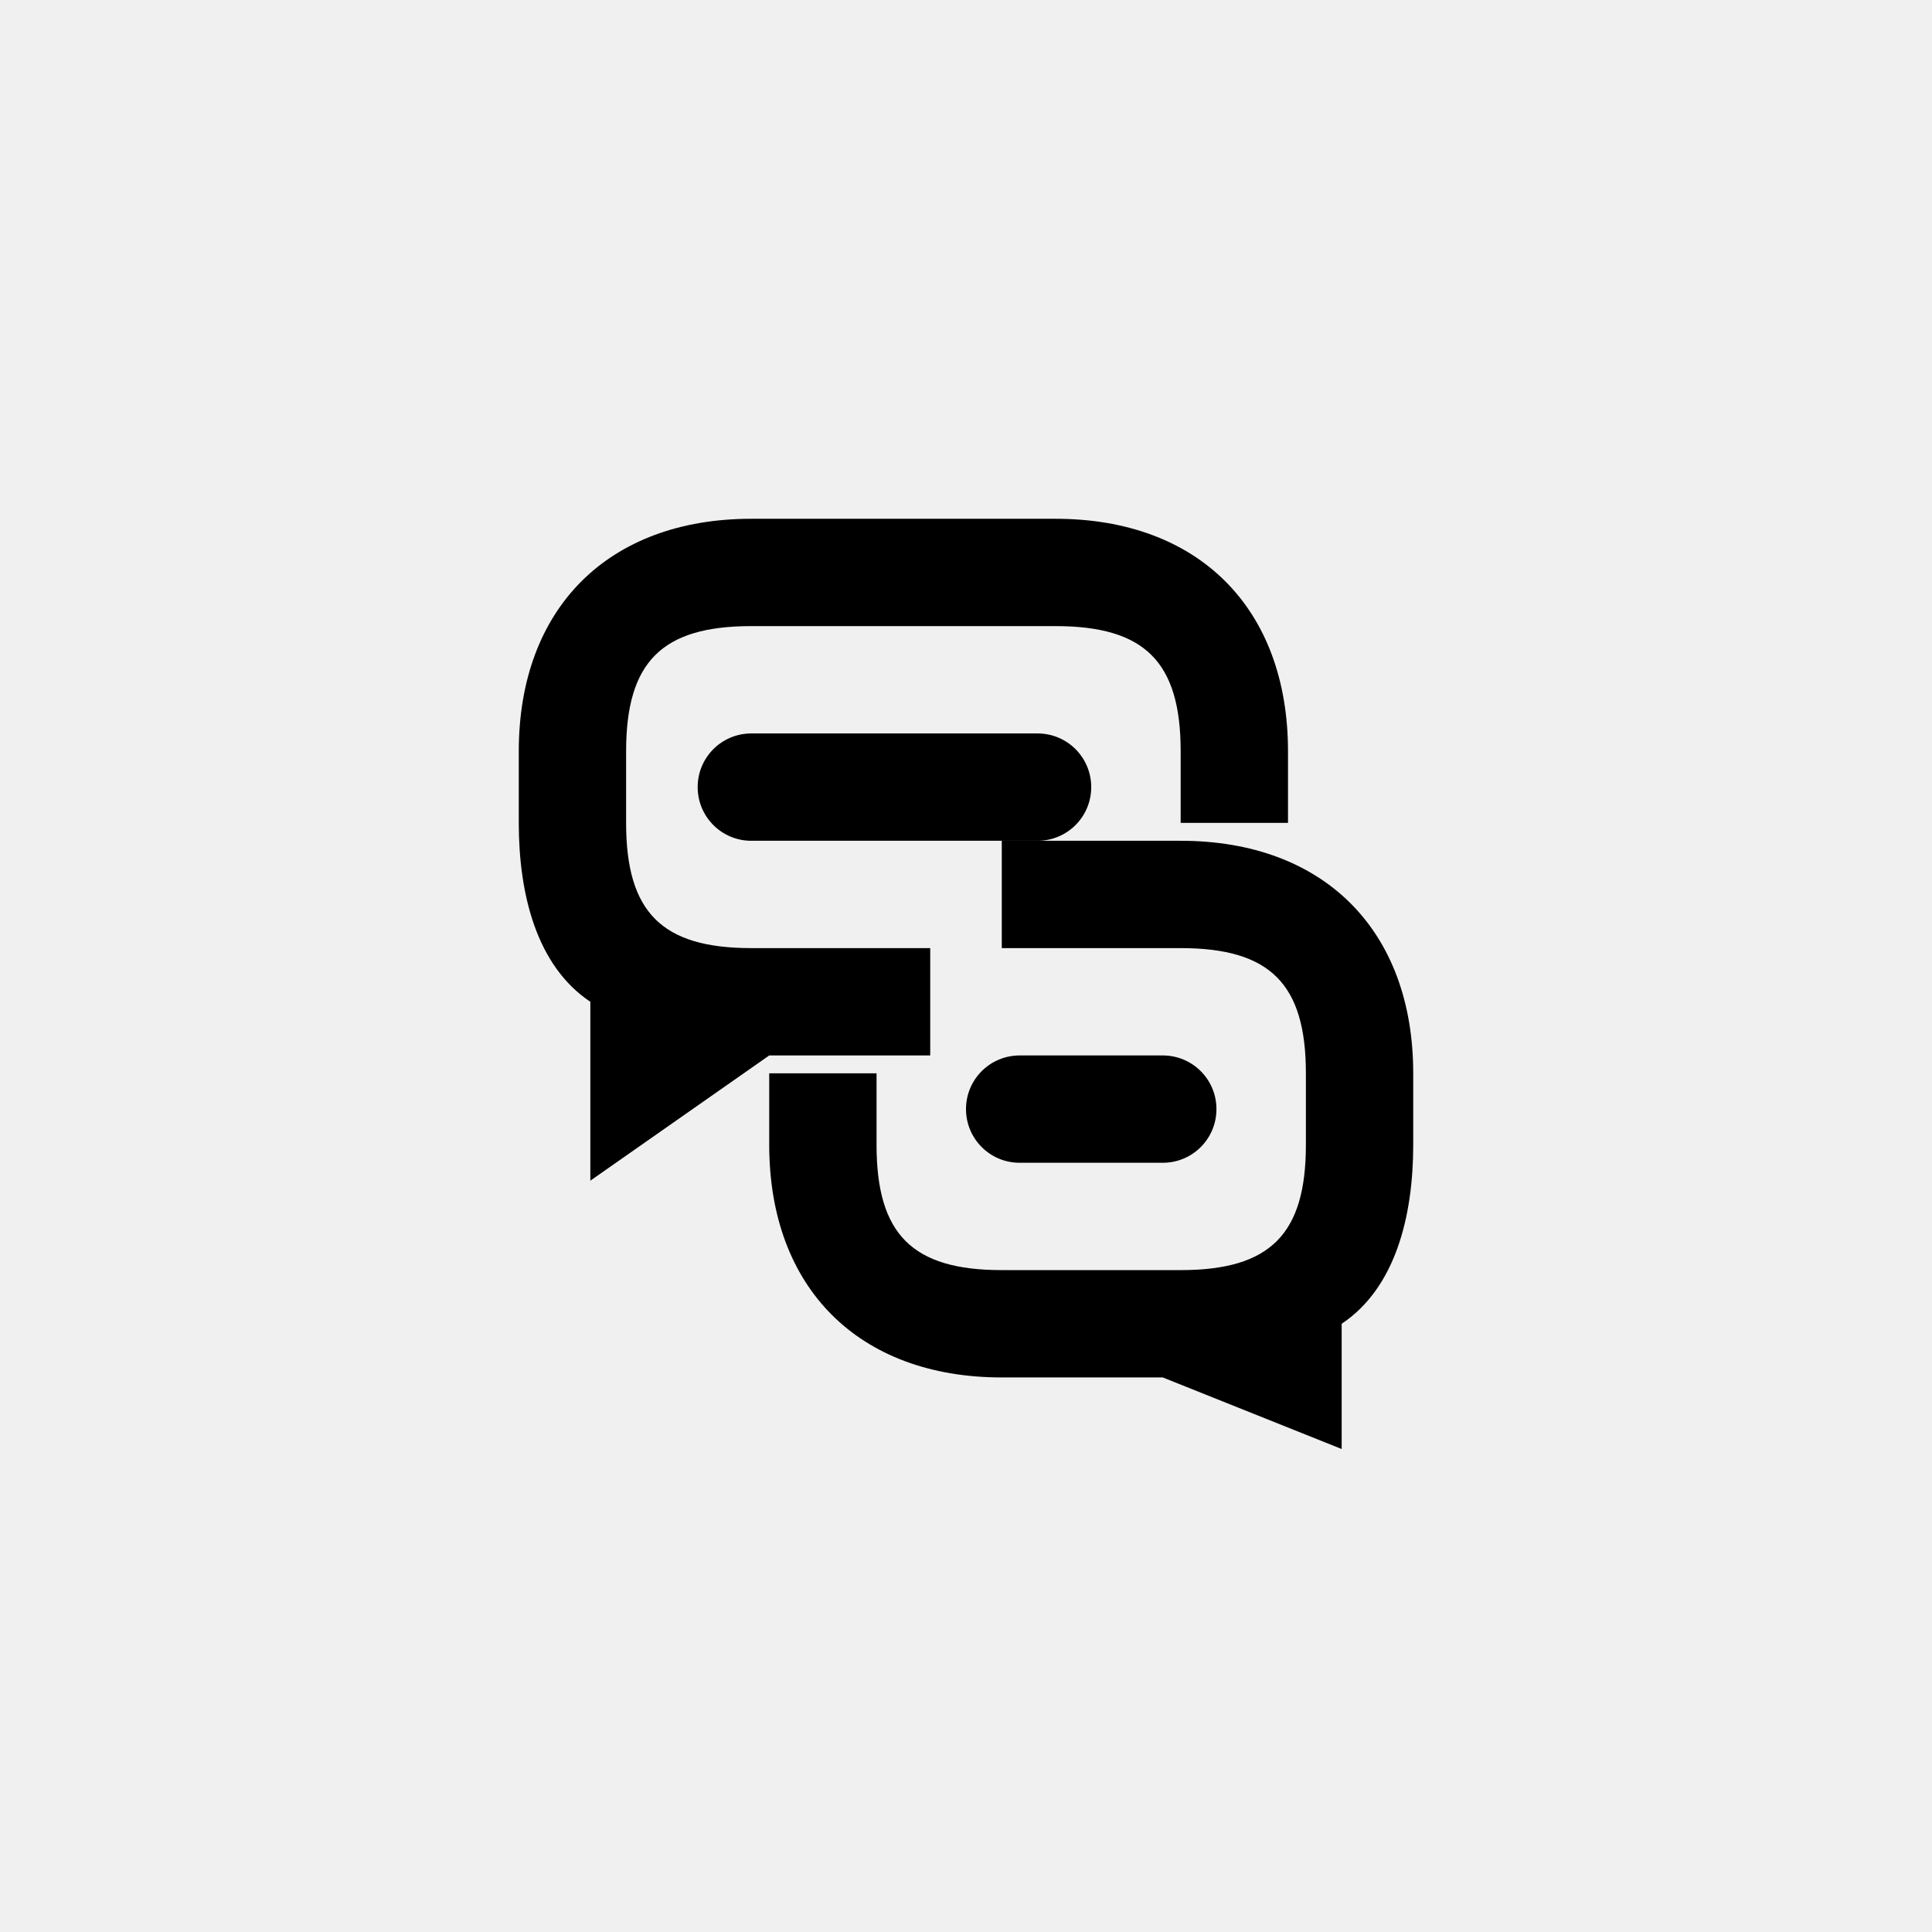
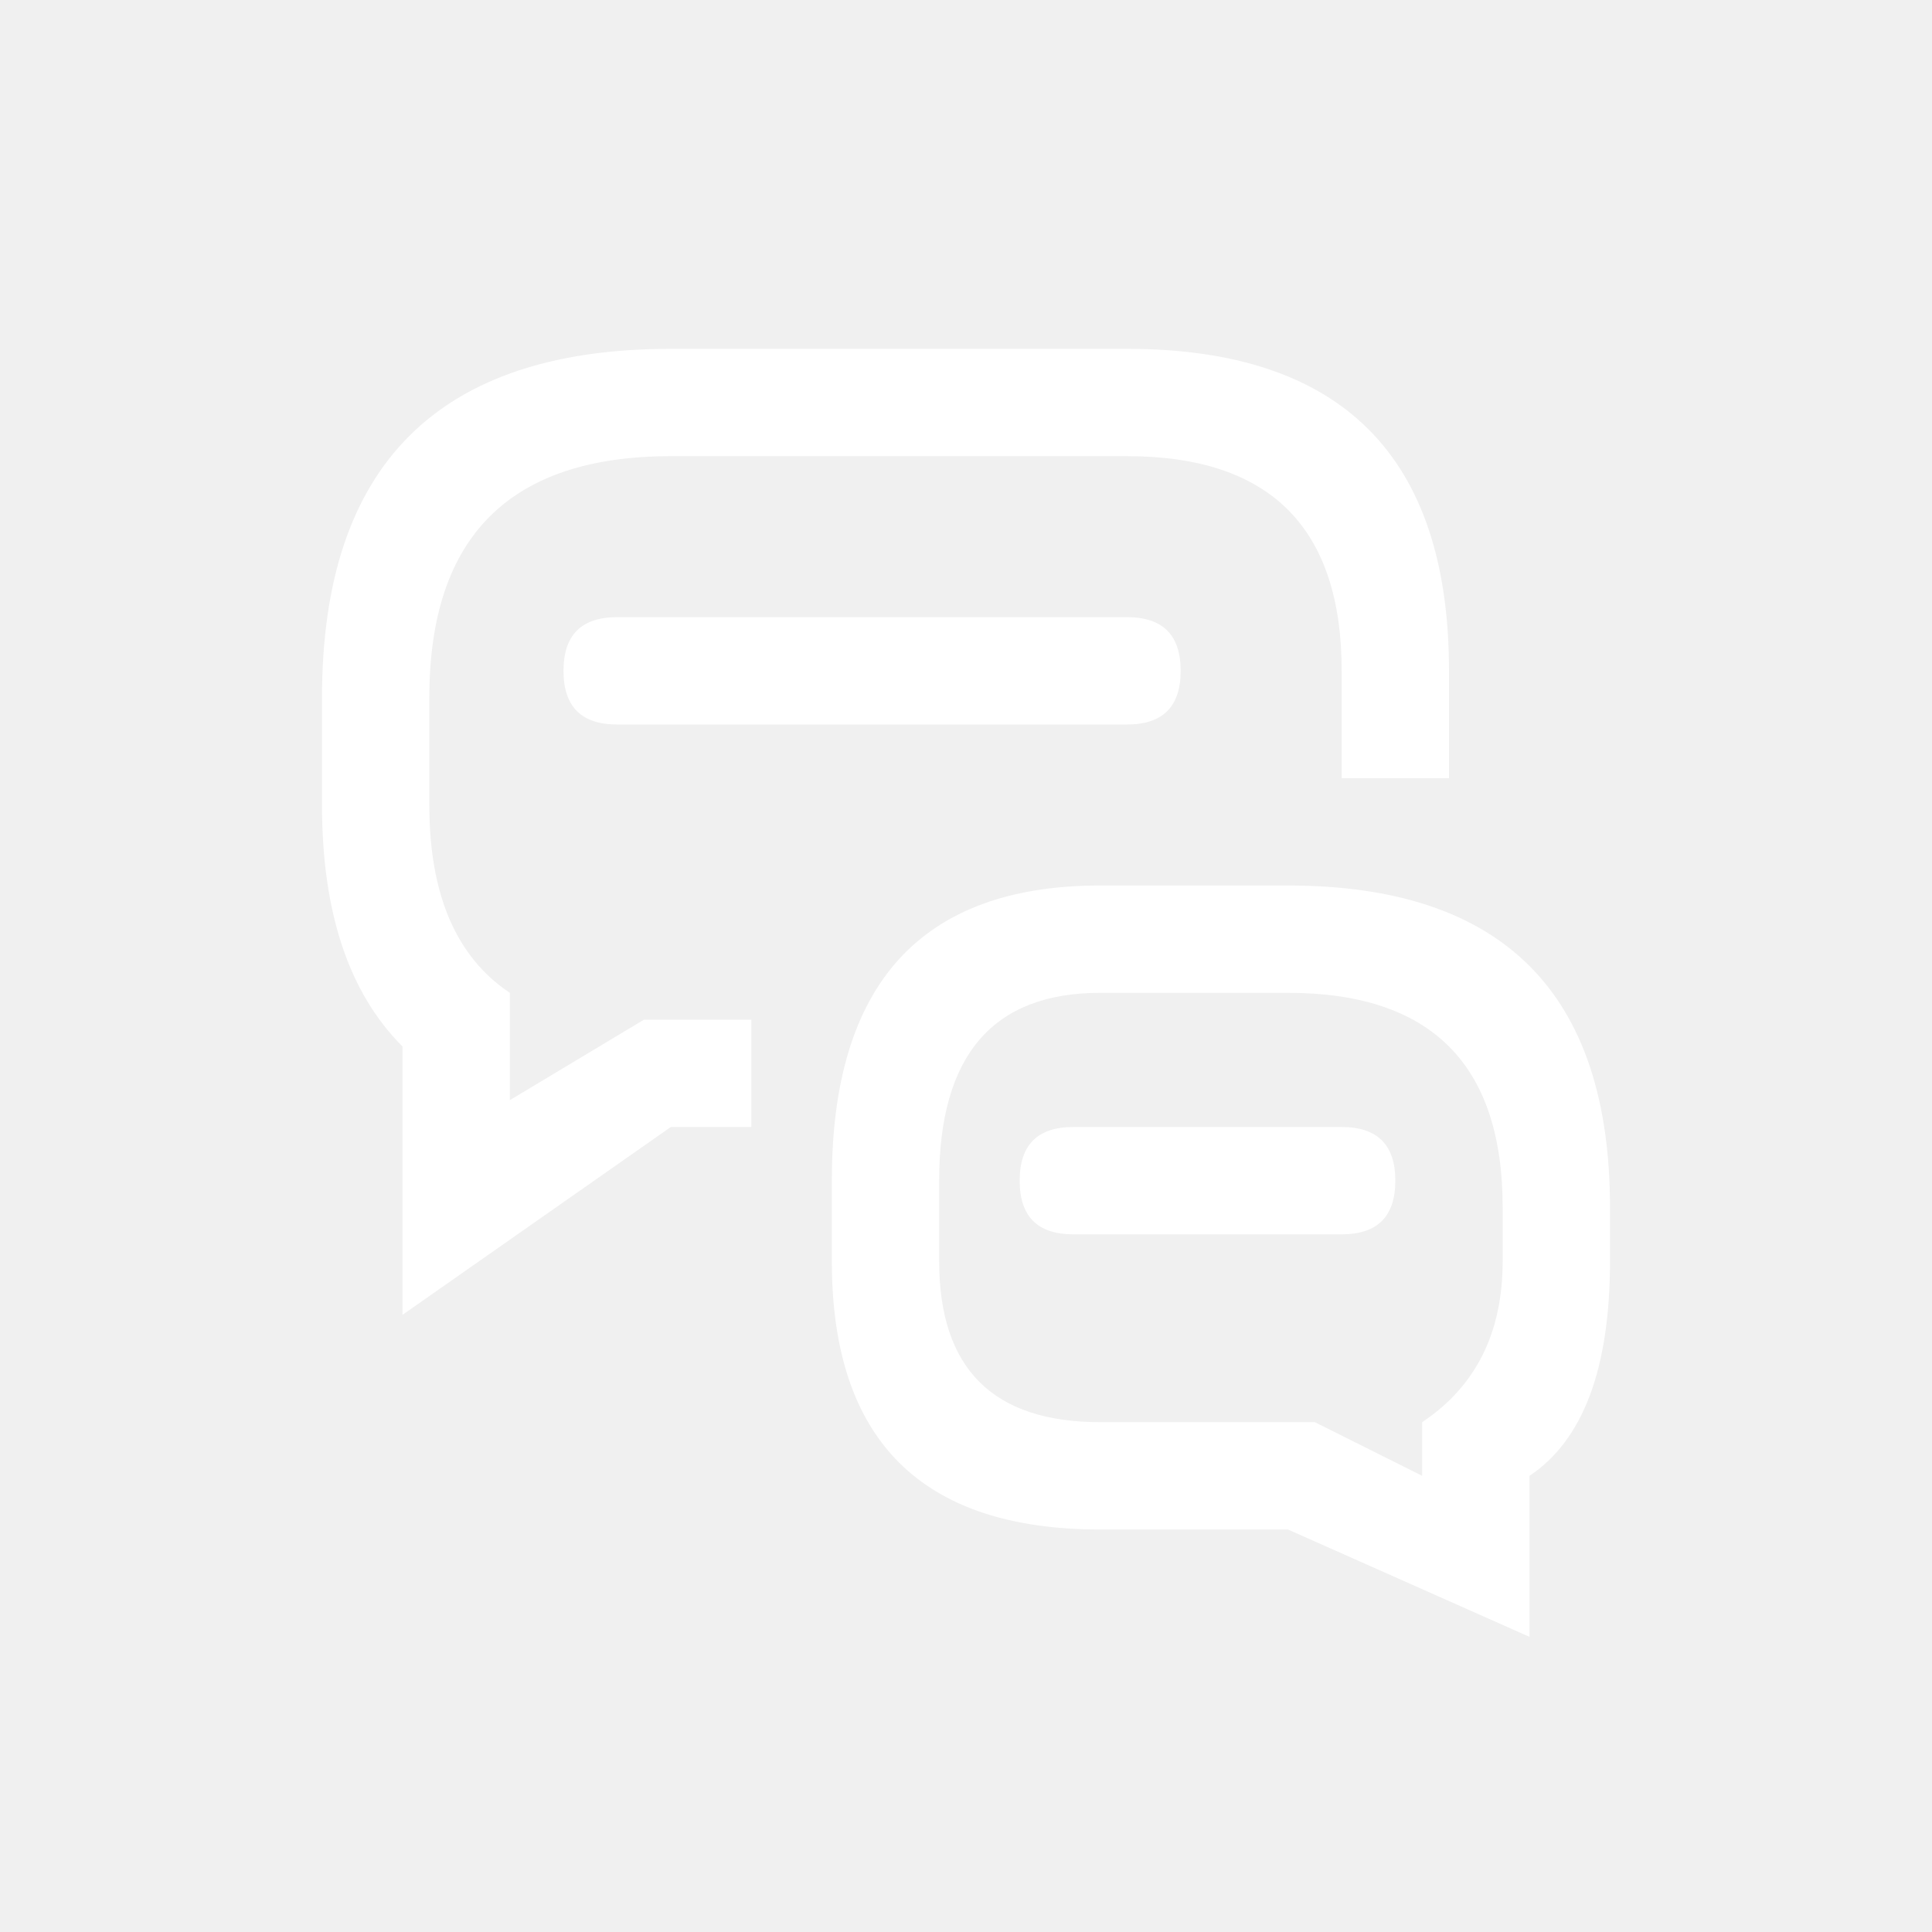
- <svg xmlns="http://www.w3.org/2000/svg" width="108" height="108" viewBox="0 0 108 108">
-   <path fill="#000000" d="M42 29H59C67 29 72 34 72 42V46H66V42C66 37 64 35 59 35H42C37 35 35 37 35 42V46C35 51 37 53 42 53H52V59H43L33 66V56C30 54 29 50 29 46V42C29 34 34 29 42 29Z" />
-   <path fill="#000000" d="M56 47H66C74 47 79 52 79 60V64C79 68 78 72 75 74V81L65 77H56C48 77 43 72 43 64V60H49V64C49 69 51 71 56 71H66C71 71 73 69 73 64V60C73 55 71 53 66 53H56Z" />
-   <path fill="#000000" d="M42 41H58C59.66 41 61 42.34 61 44C61 45.66 59.66 47 58 47H42C40.34 47 39 45.66 39 44C39 42.34 40.34 41 42 41Z" />
-   <path fill="#000000" d="M57 59H65C66.66 59 68 60.34 68 62C68 63.66 66.66 65 65 65H57C55.34 65 54 63.66 54 62C54 60.34 55.34 59 57 59Z" />
+ <svg xmlns="http://www.w3.org/2000/svg" width="512" height="512" viewBox="18 18 72 72">
+   <path fill="#FFFFFF" fill-rule="evenodd" d="M43 31H60Q72 31 72 43V47H68V43Q68 35 60 35H43Q34 35 34 44V48Q34 53 37 55V59L42 56H46V60H43L33 67V57Q30 54 30 48V44Q30 31 43 31Z M41 41H60Q62 41 62 43Q62 45 60 45H41Q39 45 39 43Q39 41 41 41Z M59 51H66Q78 51 78 63V65Q78 71 75 73V79L66 75H59Q49 75 49 65V62Q49 51 59 51Z M59 55Q53 55 53 62V65Q53 71 59 71H67L71 73V71Q74 69 74 65V63Q74 55 66 55Z M58 60H68Q70 60 70 62Q70 64 68 64H58Q56 64 56 62Q56 60 58 60Z" />
</svg>
